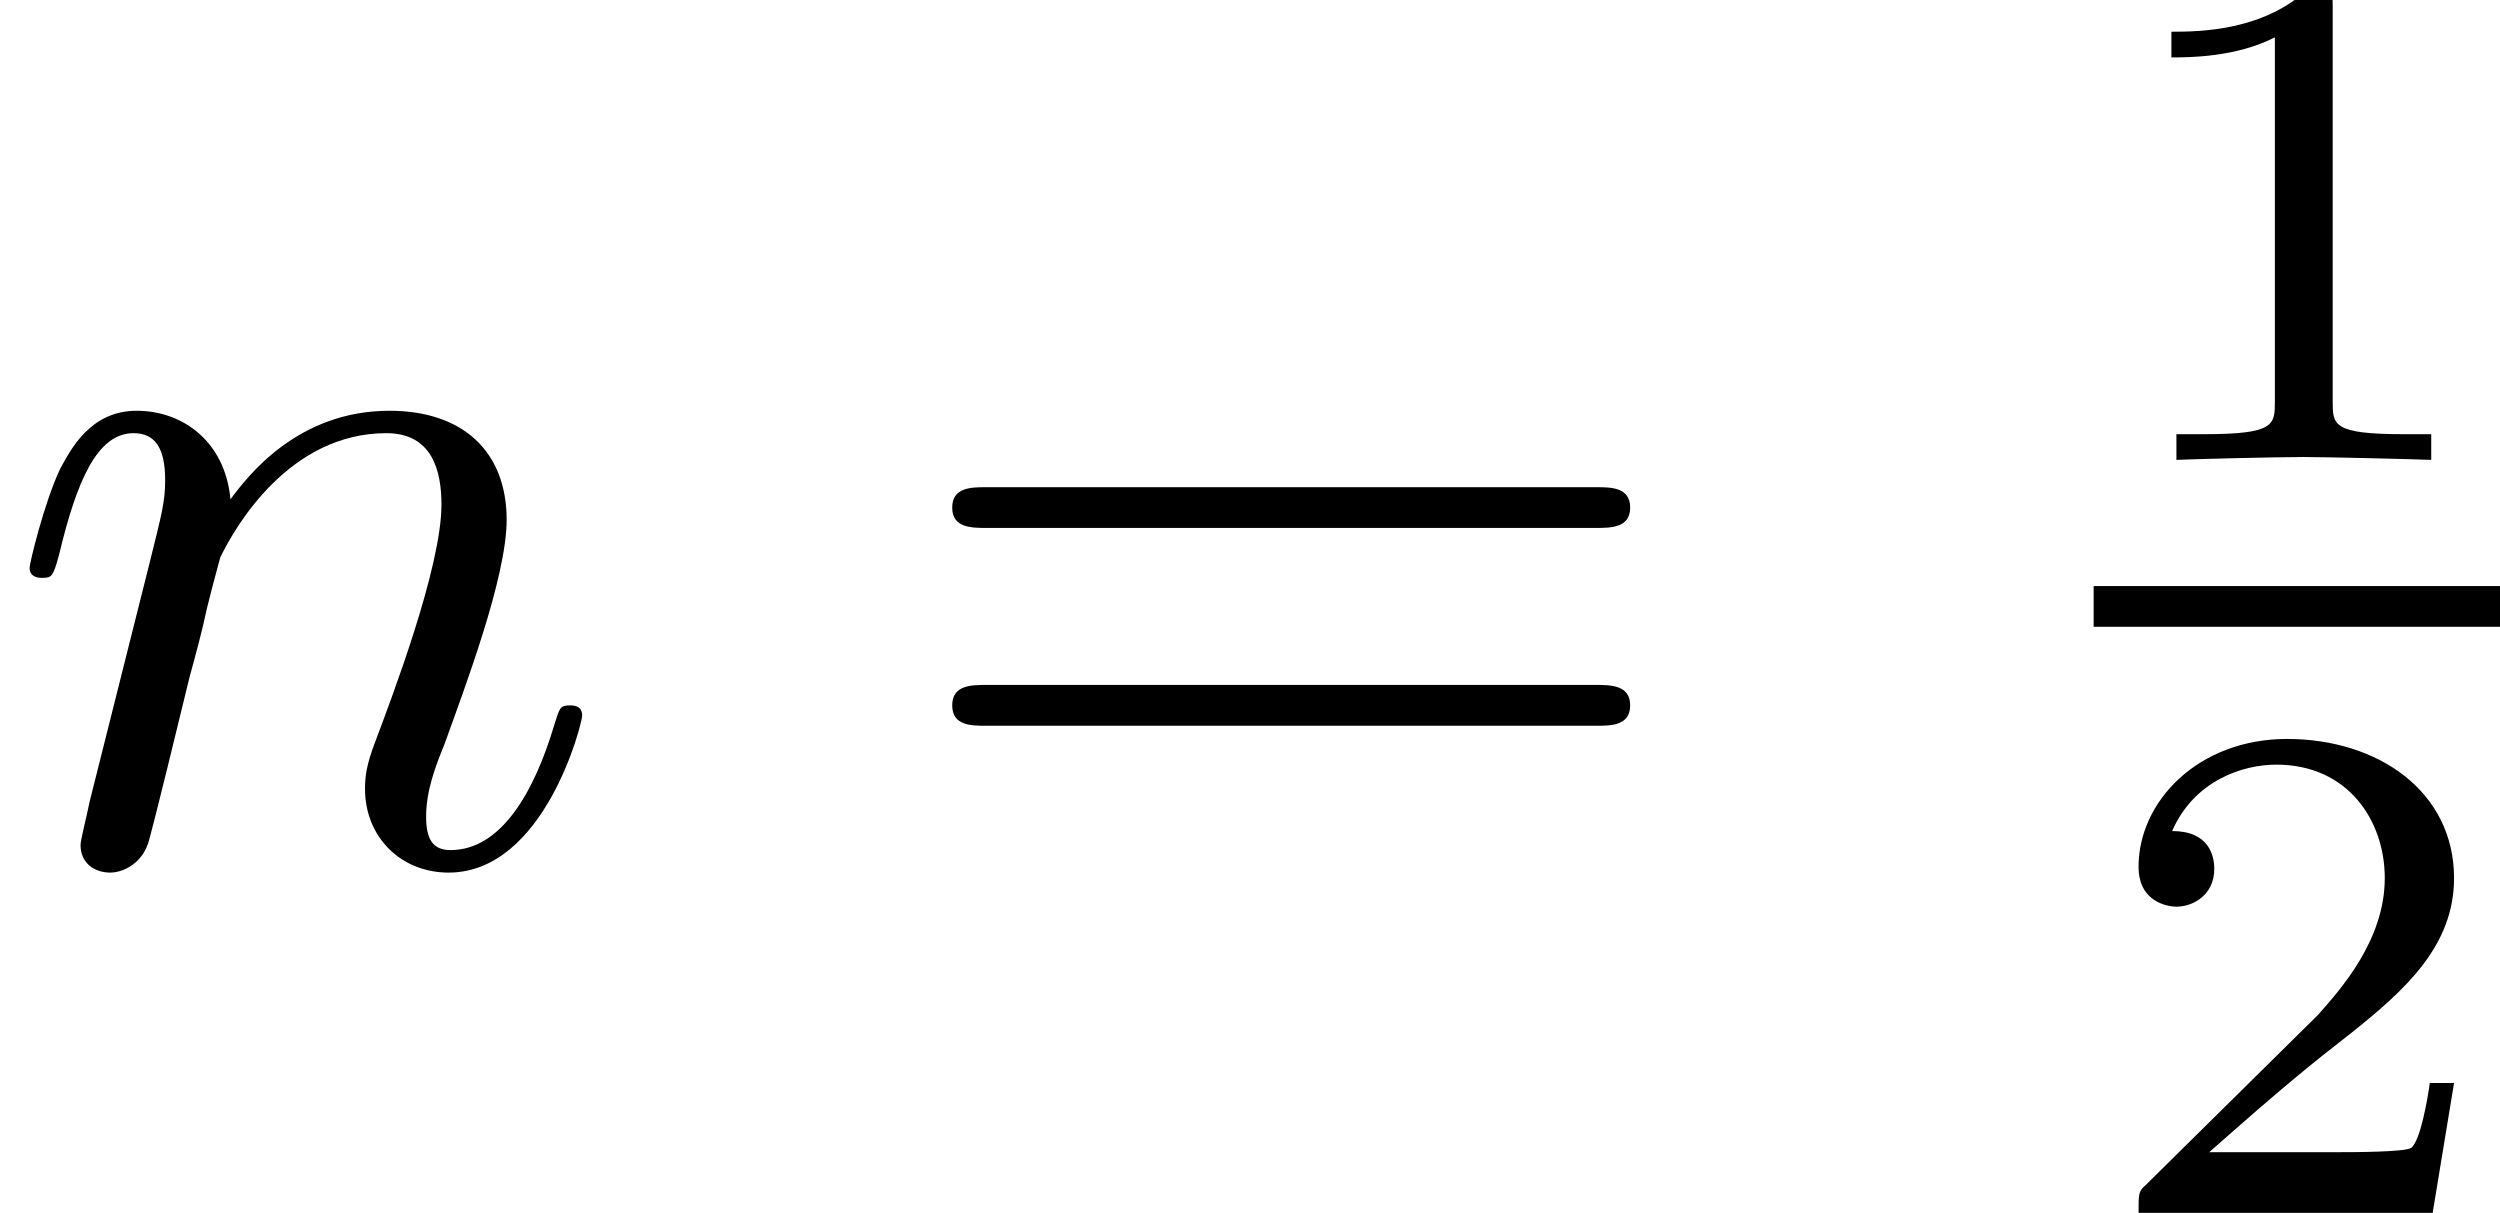
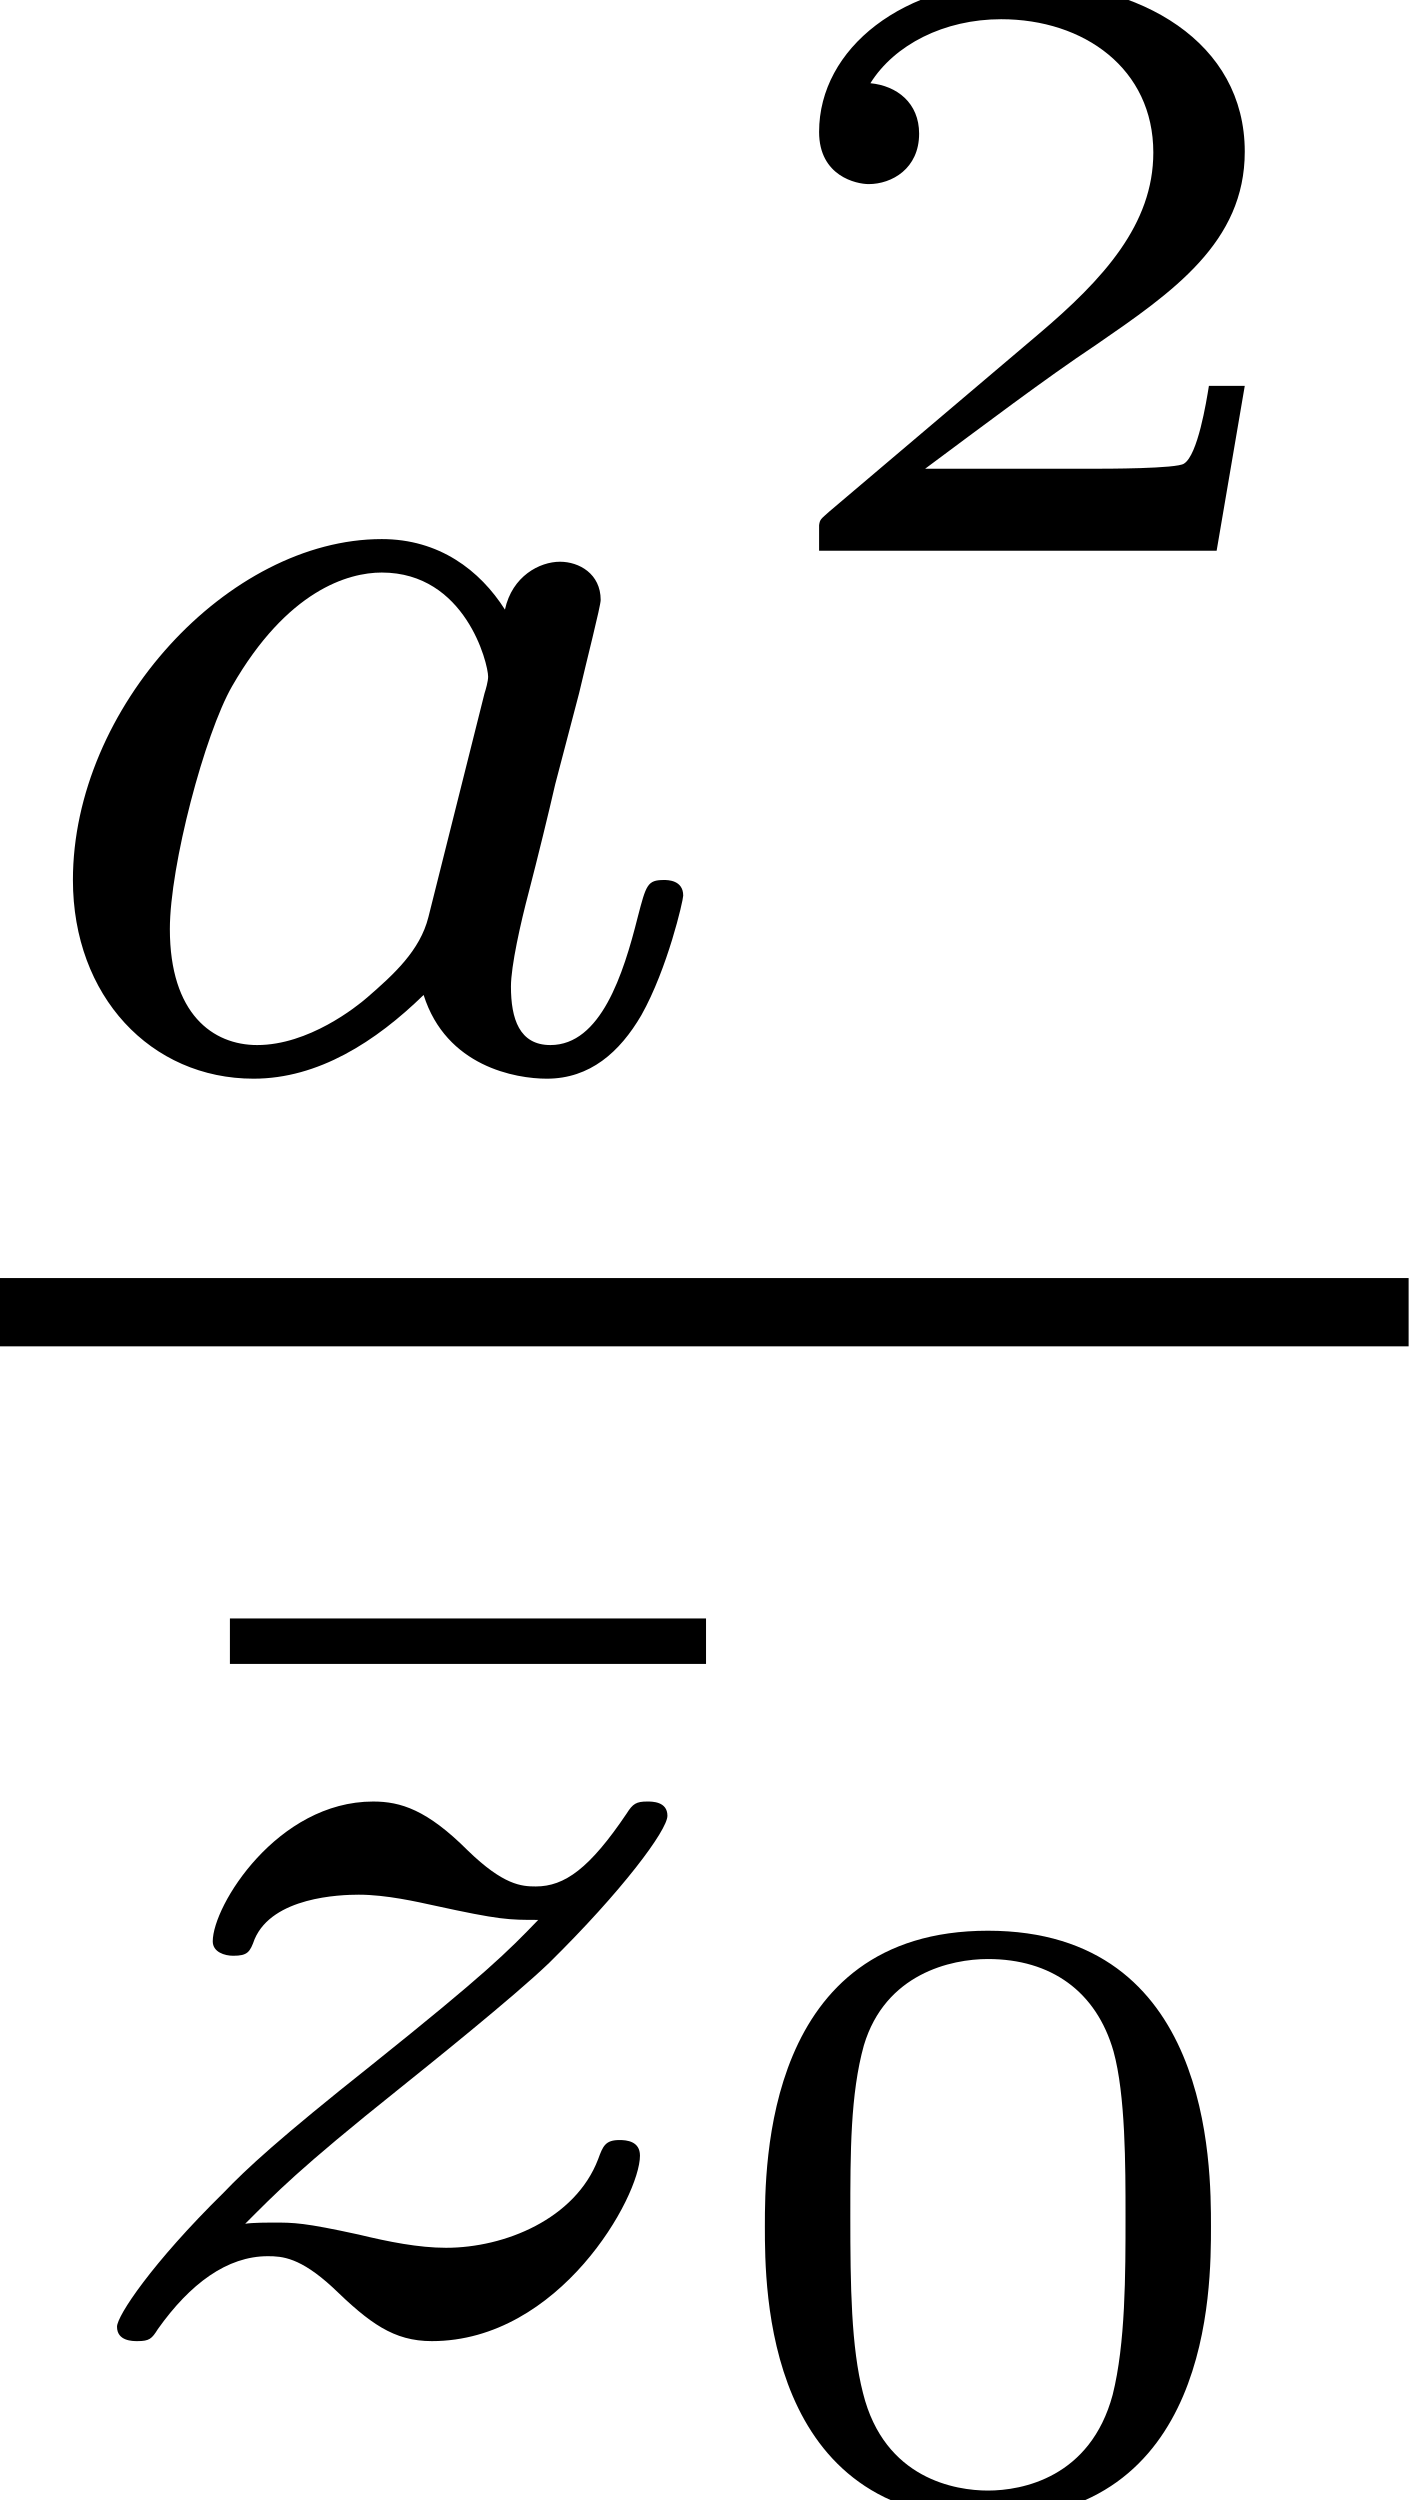
- <svg xmlns="http://www.w3.org/2000/svg" xmlns:xlink="http://www.w3.org/1999/xlink" height="11.852pt" version="1.1" viewBox="19.925 1.546 24.43 11.852" width="24.43pt">
+ <svg xmlns="http://www.w3.org/2000/svg" xmlns:xlink="http://www.w3.org/1999/xlink" height="14.571pt" version="1.1" viewBox="21.121 -1.33016e-05 8.21 14.571" width="8.21pt">
  <defs>
-     <path d="M0.877 -0.588C0.847 -0.438 0.787 -0.209 0.787 -0.159C0.787 0.02 0.927 0.11 1.076 0.11C1.196 0.11 1.375 0.03 1.445 -0.169C1.455 -0.189 1.574 -0.658 1.634 -0.907L1.853 -1.803C1.913 -2.022 1.973 -2.242 2.022 -2.471C2.062 -2.64 2.142 -2.929 2.152 -2.969C2.301 -3.278 2.829 -4.184 3.776 -4.184C4.224 -4.184 4.314 -3.816 4.314 -3.487C4.314 -2.869 3.826 -1.594 3.666 -1.166C3.577 -0.936 3.567 -0.817 3.567 -0.707C3.567 -0.239 3.915 0.11 4.384 0.11C5.32 0.11 5.689 -1.345 5.689 -1.425C5.689 -1.524 5.599 -1.524 5.569 -1.524C5.469 -1.524 5.469 -1.494 5.42 -1.345C5.22 -0.667 4.892 -0.11 4.403 -0.11C4.234 -0.11 4.164 -0.209 4.164 -0.438C4.164 -0.687 4.254 -0.927 4.344 -1.146C4.533 -1.674 4.951 -2.77 4.951 -3.337C4.951 -4.005 4.523 -4.403 3.806 -4.403C2.909 -4.403 2.421 -3.766 2.252 -3.537C2.202 -4.095 1.793 -4.403 1.335 -4.403S0.687 -4.015 0.588 -3.836C0.428 -3.497 0.289 -2.909 0.289 -2.869C0.289 -2.77 0.389 -2.77 0.408 -2.77C0.508 -2.77 0.518 -2.78 0.578 -2.999C0.747 -3.706 0.946 -4.184 1.305 -4.184C1.504 -4.184 1.614 -4.055 1.614 -3.726C1.614 -3.517 1.584 -3.407 1.455 -2.889L0.877 -0.588Z" id="g0-110" />
-     <path d="M2.336 -4.435C2.336 -4.624 2.322 -4.631 2.127 -4.631C1.681 -4.191 1.046 -4.184 0.76 -4.184V-3.933C0.928 -3.933 1.388 -3.933 1.771 -4.129V-0.572C1.771 -0.342 1.771 -0.251 1.074 -0.251H0.809V0C0.934 -0.007 1.792 -0.028 2.05 -0.028C2.267 -0.028 3.145 -0.007 3.299 0V-0.251H3.034C2.336 -0.251 2.336 -0.342 2.336 -0.572V-4.435Z" id="g1-49" />
-     <path d="M3.522 -1.269H3.285C3.264 -1.116 3.194 -0.704 3.103 -0.635C3.048 -0.593 2.511 -0.593 2.413 -0.593H1.13C1.862 -1.241 2.106 -1.437 2.525 -1.764C3.041 -2.176 3.522 -2.608 3.522 -3.271C3.522 -4.115 2.783 -4.631 1.89 -4.631C1.025 -4.631 0.439 -4.024 0.439 -3.382C0.439 -3.027 0.739 -2.992 0.809 -2.992C0.976 -2.992 1.179 -3.11 1.179 -3.361C1.179 -3.487 1.13 -3.731 0.767 -3.731C0.983 -4.226 1.458 -4.38 1.785 -4.38C2.483 -4.38 2.845 -3.836 2.845 -3.271C2.845 -2.664 2.413 -2.183 2.19 -1.932L0.509 -0.272C0.439 -0.209 0.439 -0.195 0.439 0H3.313L3.522 -1.269Z" id="g1-50" />
-     <path d="M6.844 -3.258C6.994 -3.258 7.183 -3.258 7.183 -3.457S6.994 -3.656 6.854 -3.656H0.887C0.747 -3.656 0.558 -3.656 0.558 -3.457S0.747 -3.258 0.897 -3.258H6.844ZM6.854 -1.325C6.994 -1.325 7.183 -1.325 7.183 -1.524S6.994 -1.724 6.844 -1.724H0.897C0.747 -1.724 0.558 -1.724 0.558 -1.524S0.747 -1.325 0.887 -1.325H6.854Z" id="g2-61" />
+     <path d="M2.943 -2.664C2.797 -2.894 2.559 -3.075 2.225 -3.075C1.332 -3.075 0.425 -2.092 0.425 -1.088C0.425 -0.411 0.879 0.07 1.478 0.07C1.855 0.07 2.19 -0.146 2.469 -0.418C2.601 0 3.006 0.07 3.187 0.07C3.438 0.07 3.612 -0.084 3.738 -0.3C3.891 -0.572 3.982 -0.969 3.982 -0.997C3.982 -1.088 3.891 -1.088 3.87 -1.088C3.773 -1.088 3.766 -1.06 3.717 -0.872C3.633 -0.537 3.501 -0.126 3.208 -0.126C3.027 -0.126 2.978 -0.279 2.978 -0.467C2.978 -0.586 3.034 -0.837 3.082 -1.018C3.131 -1.206 3.201 -1.492 3.236 -1.646L3.375 -2.176C3.417 -2.357 3.501 -2.685 3.501 -2.72C3.501 -2.873 3.375 -2.943 3.264 -2.943C3.145 -2.943 2.985 -2.859 2.943 -2.664ZM2.497 -0.872C2.448 -0.676 2.294 -0.537 2.141 -0.404C2.078 -0.349 1.799 -0.126 1.499 -0.126C1.241 -0.126 0.99 -0.307 0.99 -0.802C0.99 -1.172 1.193 -1.939 1.353 -2.218C1.674 -2.776 2.029 -2.88 2.225 -2.88C2.713 -2.88 2.845 -2.35 2.845 -2.273C2.845 -2.246 2.831 -2.197 2.824 -2.176L2.497 -0.872Z" id="g0-97" />
+     <path d="M1.172 -0.614C1.353 -0.795 1.478 -0.928 2.071 -1.402C2.218 -1.52 2.741 -1.939 2.943 -2.134C3.368 -2.552 3.633 -2.908 3.633 -2.992S3.543 -3.075 3.515 -3.075C3.452 -3.075 3.431 -3.062 3.396 -3.006C3.18 -2.685 3.034 -2.58 2.866 -2.58C2.783 -2.58 2.678 -2.587 2.469 -2.79C2.232 -3.027 2.078 -3.075 1.918 -3.075C1.36 -3.075 0.983 -2.469 0.983 -2.26C0.983 -2.197 1.053 -2.176 1.102 -2.176C1.186 -2.176 1.2 -2.197 1.227 -2.273C1.332 -2.518 1.723 -2.532 1.834 -2.532C1.995 -2.532 2.176 -2.49 2.273 -2.469C2.657 -2.385 2.706 -2.385 2.88 -2.385C2.699 -2.197 2.573 -2.071 1.911 -1.541C1.367 -1.109 1.179 -0.934 1.046 -0.795C0.628 -0.384 0.425 -0.077 0.425 -0.014C0.425 0.07 0.516 0.07 0.544 0.07C0.614 0.07 0.628 0.056 0.663 0C0.851 -0.265 1.067 -0.425 1.304 -0.425C1.388 -0.425 1.492 -0.418 1.681 -0.244C1.897 -0.035 2.036 0.07 2.26 0.07C3.006 0.07 3.473 -0.774 3.473 -1.011C3.473 -1.095 3.396 -1.102 3.354 -1.102C3.271 -1.102 3.257 -1.067 3.229 -0.99C3.096 -0.642 2.685 -0.474 2.343 -0.474C2.183 -0.474 2.008 -0.509 1.834 -0.551C1.513 -0.621 1.458 -0.621 1.332 -0.621C1.318 -0.621 1.213 -0.621 1.172 -0.614Z" id="g0-122" />
+     <path d="M2.994 -1.594C2.994 -1.953 2.994 -3.318 1.694 -3.318S0.394 -1.953 0.394 -1.594C0.394 -1.23 0.394 0.11 1.694 0.11S2.994 -1.23 2.994 -1.594ZM1.694 -0.055C1.509 -0.055 1.091 -0.12 0.966 -0.623C0.897 -0.892 0.892 -1.245 0.892 -1.654C0.892 -2.022 0.892 -2.366 0.971 -2.65C1.096 -3.068 1.479 -3.153 1.694 -3.153C2.062 -3.153 2.326 -2.964 2.426 -2.615C2.496 -2.361 2.496 -1.948 2.496 -1.654C2.496 -1.315 2.496 -0.912 2.421 -0.613C2.291 -0.13 1.893 -0.055 1.694 -0.055Z" id="g1-48" />
+     <path d="M2.934 -0.961H2.725C2.71 -0.867 2.66 -0.558 2.58 -0.508C2.54 -0.478 2.122 -0.478 2.047 -0.478H1.071C1.4 -0.722 1.768 -1.001 2.067 -1.2C2.516 -1.509 2.934 -1.798 2.934 -2.326C2.934 -2.964 2.331 -3.318 1.619 -3.318C0.946 -3.318 0.453 -2.929 0.453 -2.441C0.453 -2.182 0.672 -2.137 0.742 -2.137C0.877 -2.137 1.036 -2.227 1.036 -2.431C1.036 -2.61 0.907 -2.71 0.752 -2.725C0.892 -2.949 1.181 -3.098 1.514 -3.098C1.998 -3.098 2.401 -2.809 2.401 -2.321C2.401 -1.903 2.112 -1.584 1.729 -1.26L0.513 -0.229C0.463 -0.184 0.458 -0.184 0.453 -0.149V0H2.77L2.934 -0.961Z" id="g1-50" />
+     <path d="M3.368 -3.877V-4.142H0.593V-3.877H3.368Z" id="g2-22" />
  </defs>
  <g id="page1">
-     <use x="19.925" xlink:href="#g0-110" y="9.963" />
-     <use x="28.672" xlink:href="#g2-61" y="9.963" />
-     <use x="40.384" xlink:href="#g1-49" y="6.04" />
-     <rect height="0.398" width="3.971" x="40.384" y="7.273" />
-     <use x="40.384" xlink:href="#g1-50" y="13.398" />
+     <use x="21.121" xlink:href="#g0-97" y="6.217" />
+     <use x="25.442" xlink:href="#g1-50" y="3.21" />
+     <rect height="0.398" width="8.21" x="21.121" y="7.449" />
+     <use x="21.868" xlink:href="#g2-22" y="13.575" />
+     <use x="21.378" xlink:href="#g0-122" y="13.575" />
+     <use x="25.185" xlink:href="#g1-48" y="14.571" />
  </g>
</svg>
